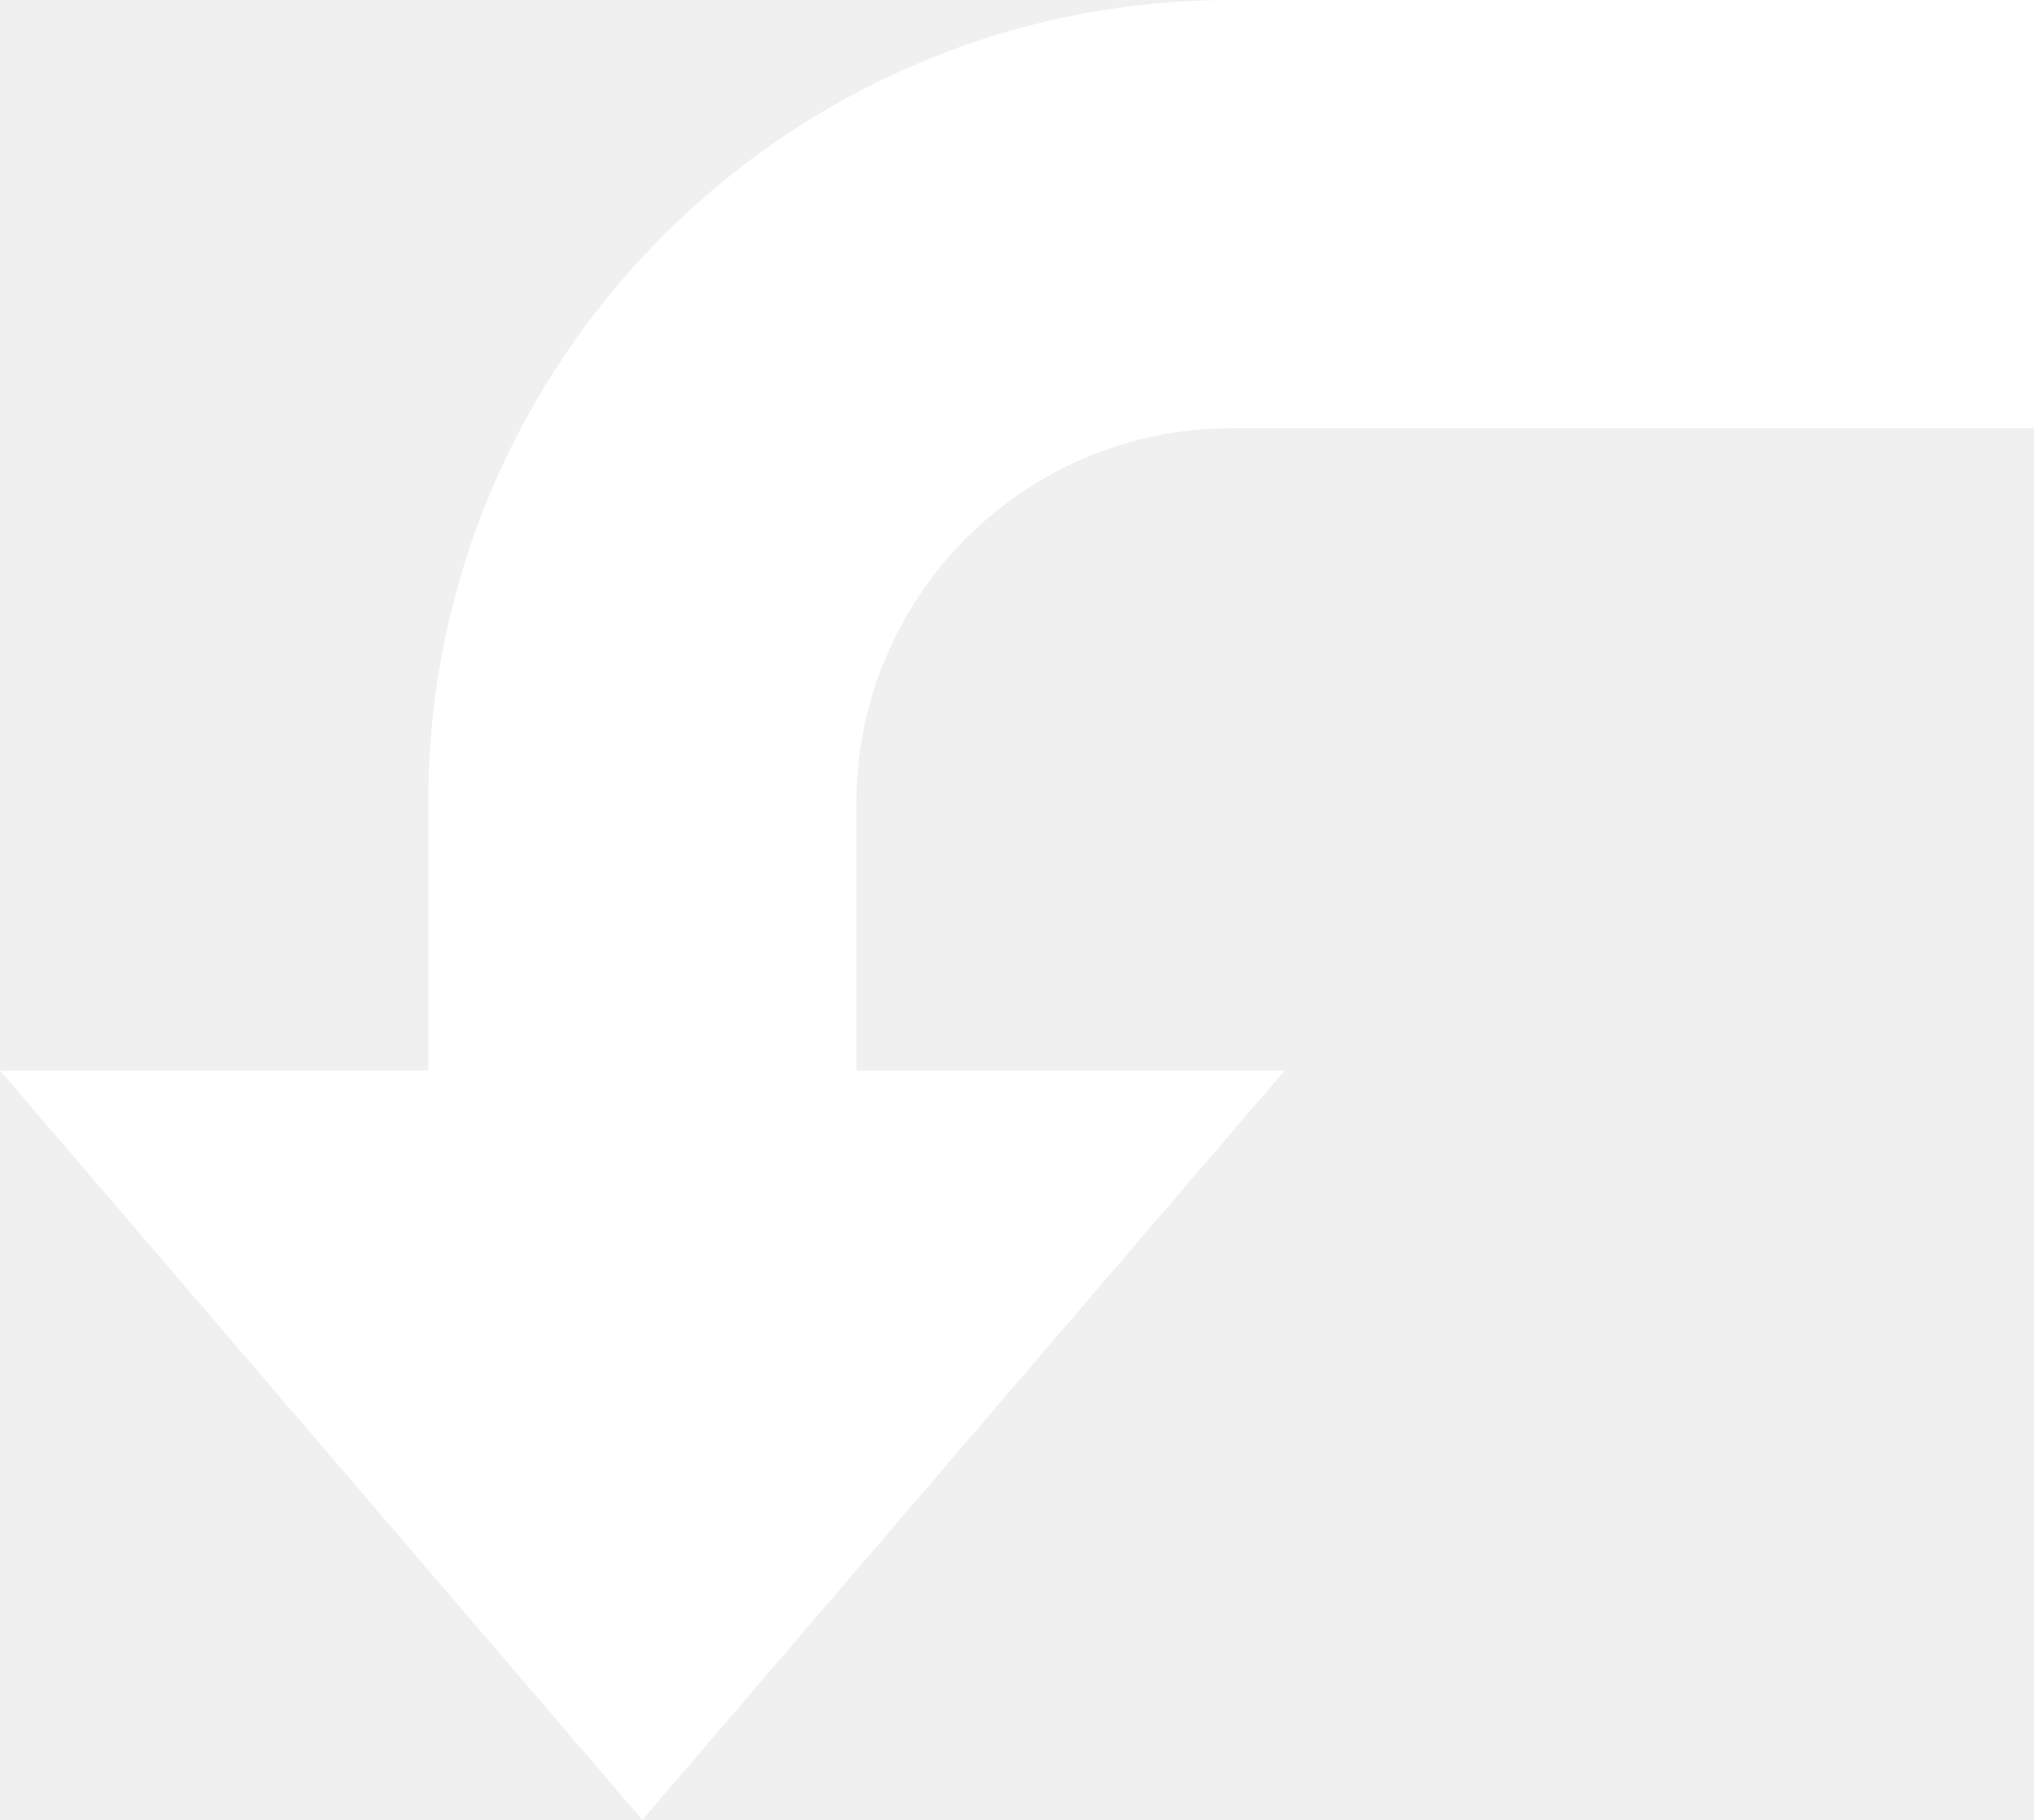
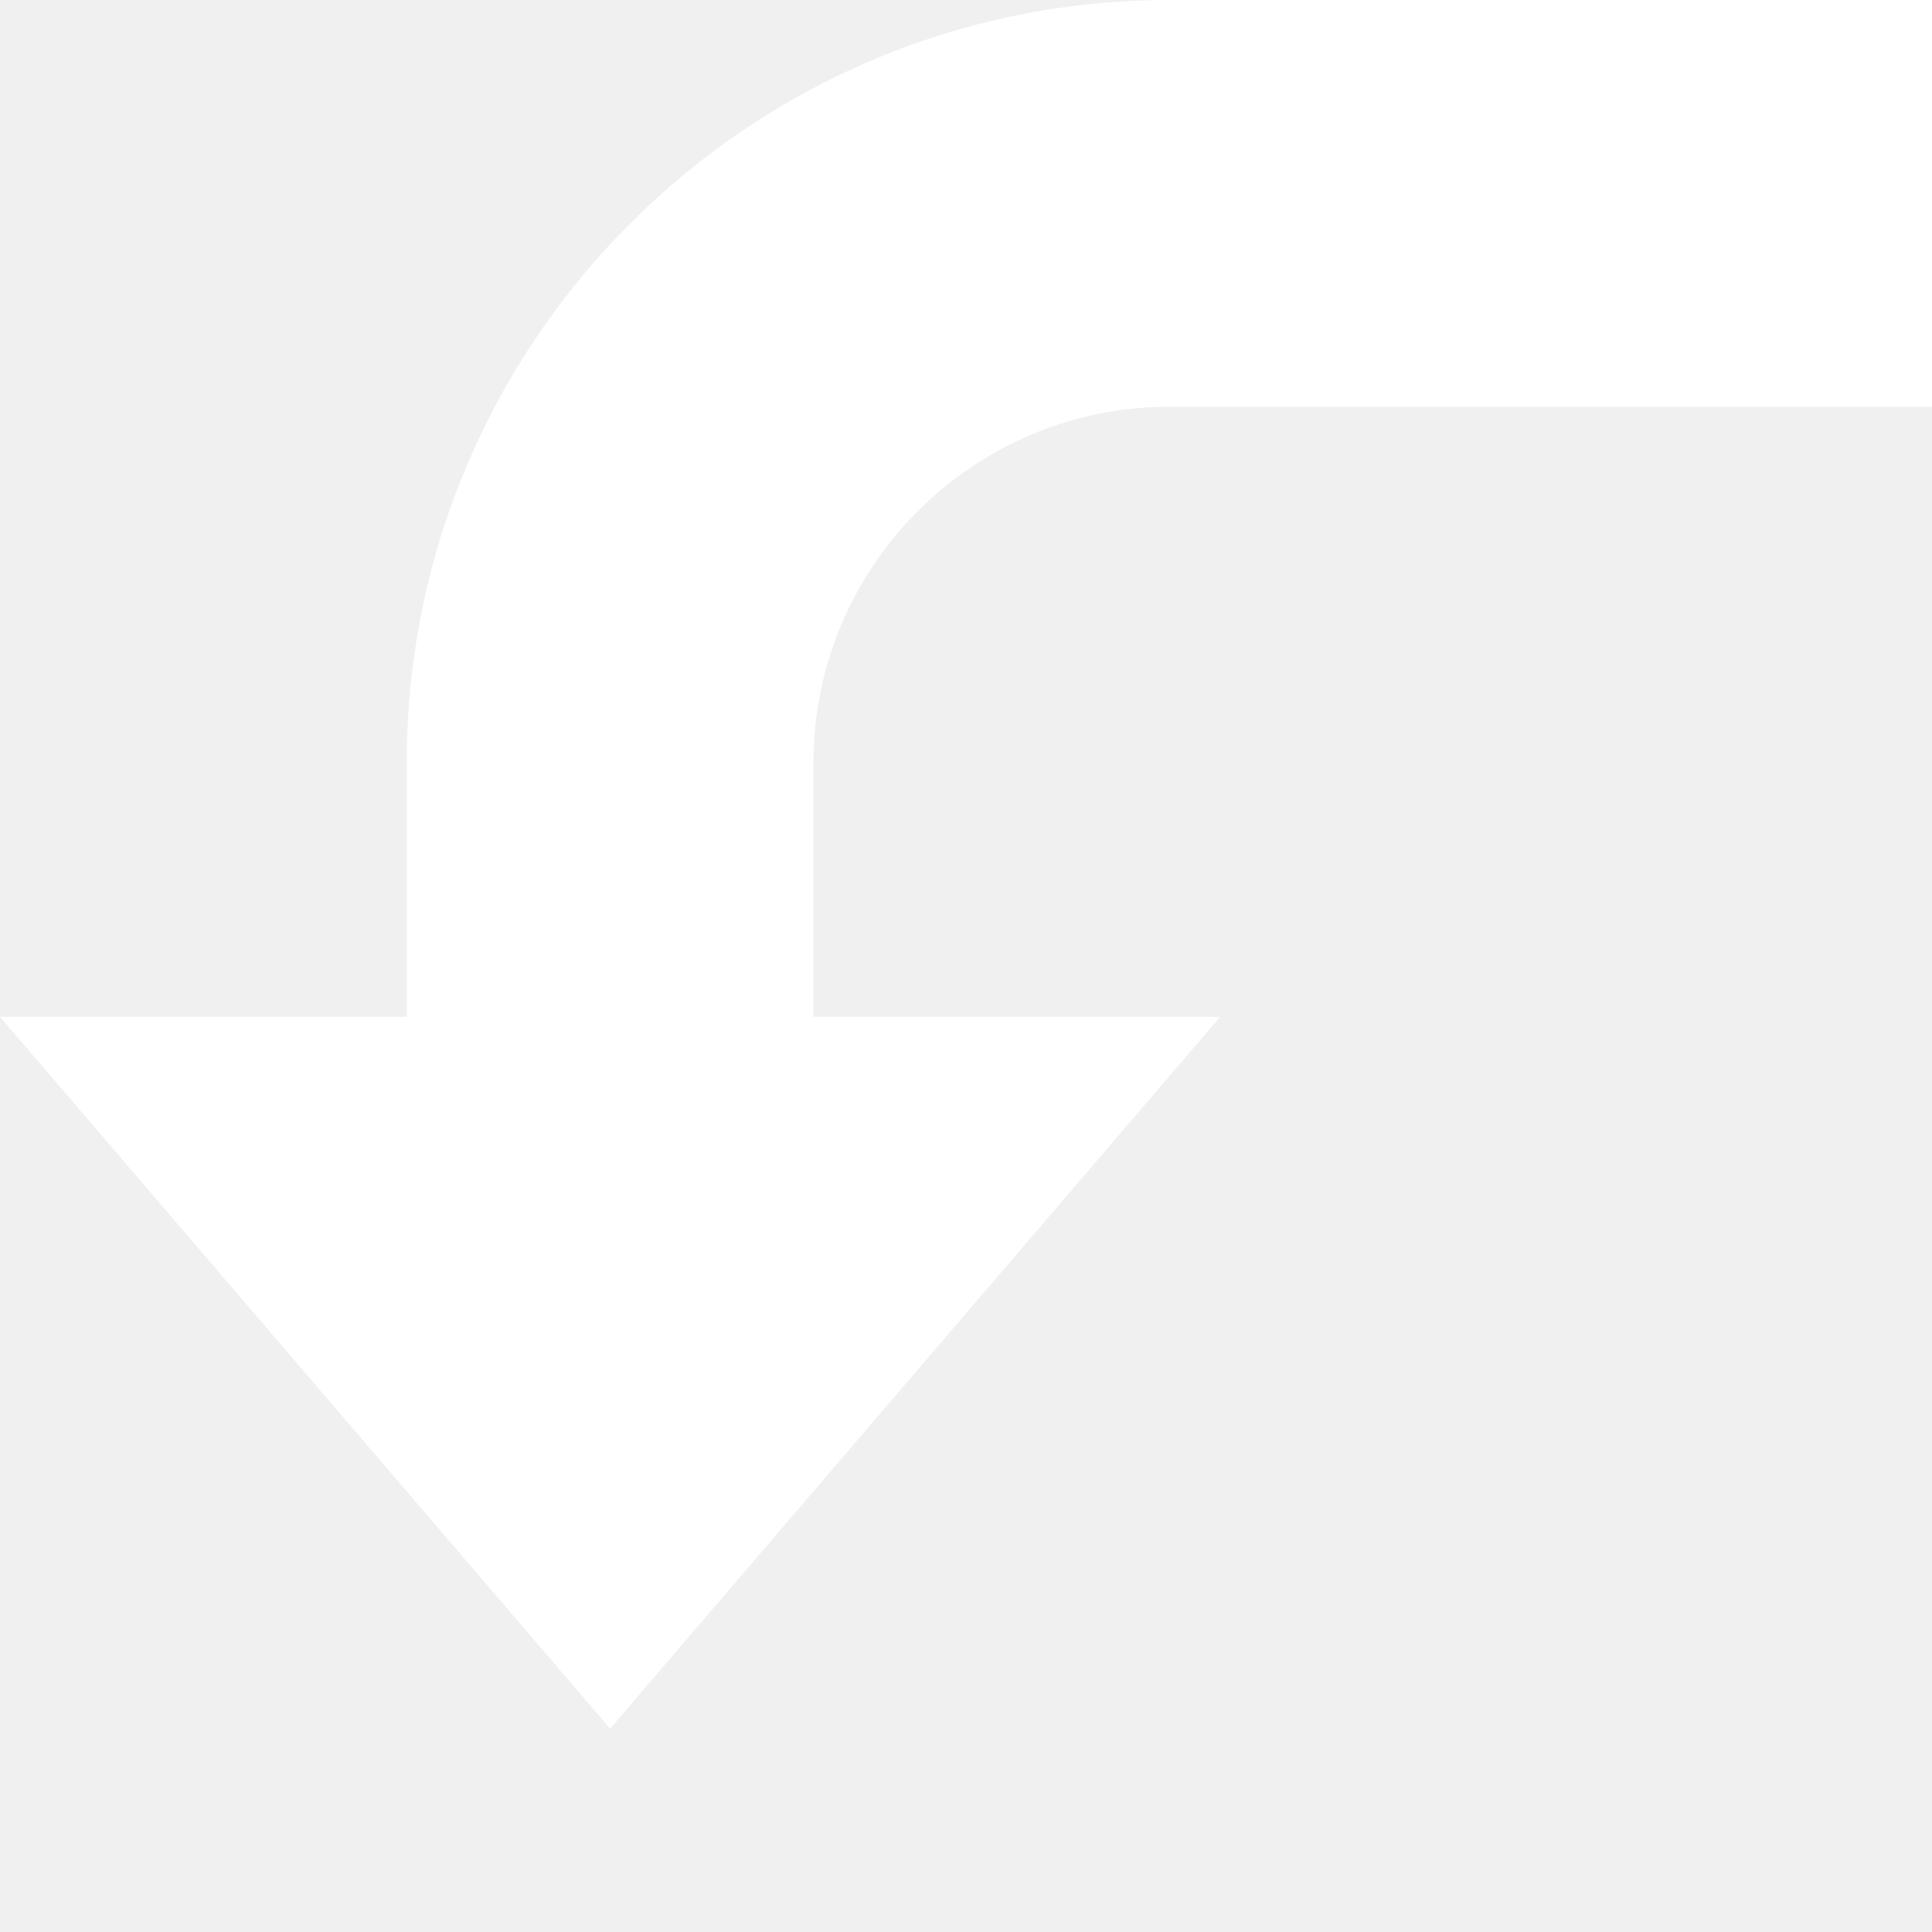
- <svg xmlns="http://www.w3.org/2000/svg" fill="white" width="19" height="17" viewBox="0 0 19 17">
+ <svg xmlns="http://www.w3.org/2000/svg" fill="white" width="19" height="19" viewBox="0 0 19 19">
  <path fill="white" d="M19 0V4H11.5C9.57 4 8 5.57 8 7.5V10H12L6 17L0 10H4V7.5C4 3.36 7.36 0 11.5 0H19Z" />
</svg>
